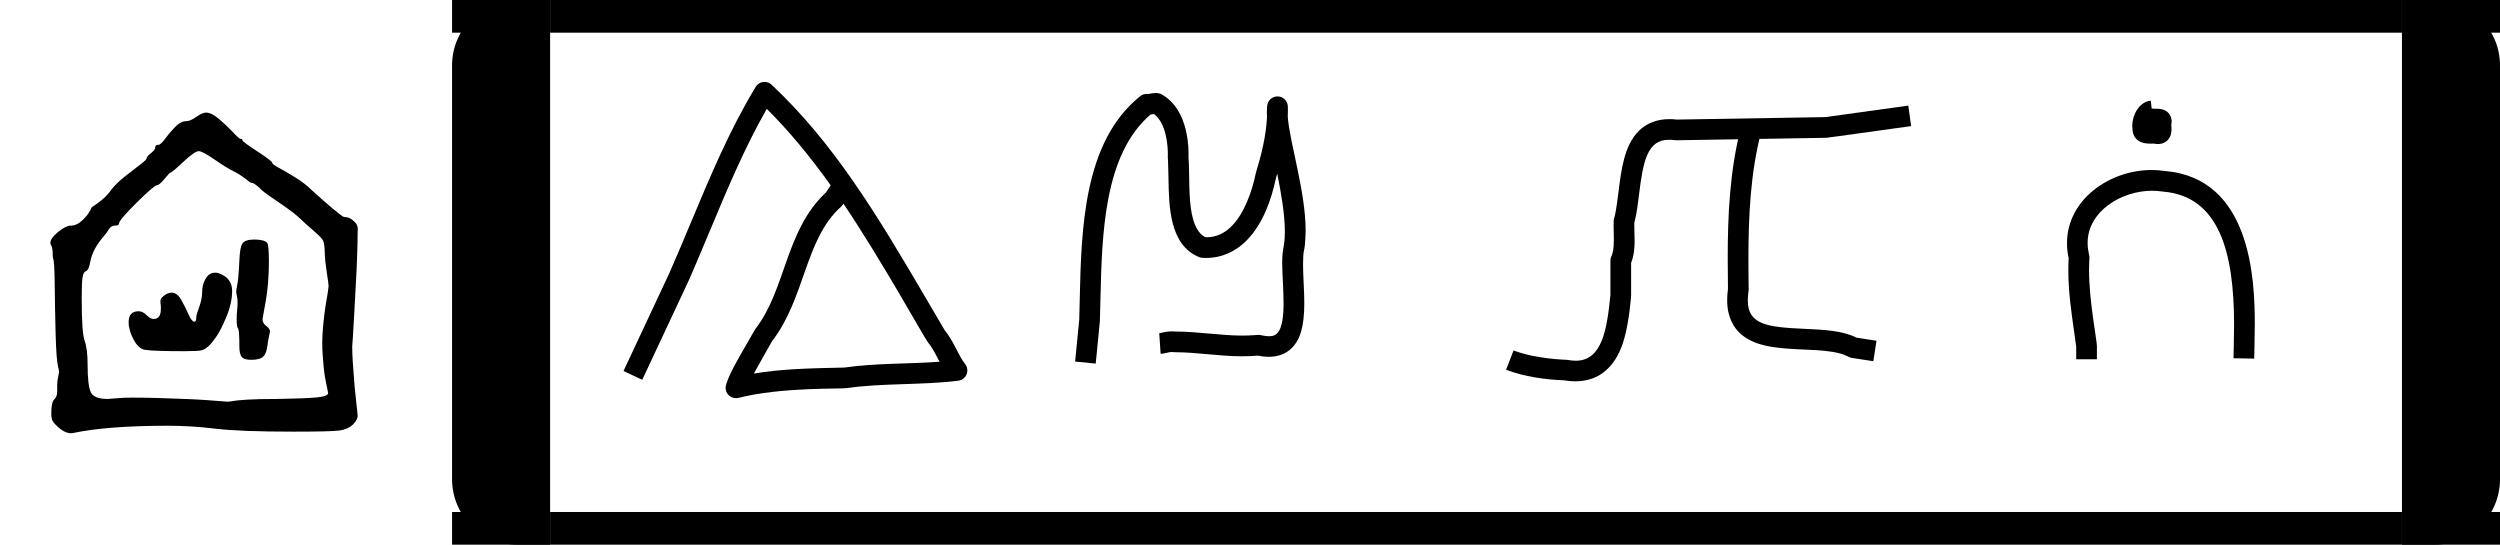
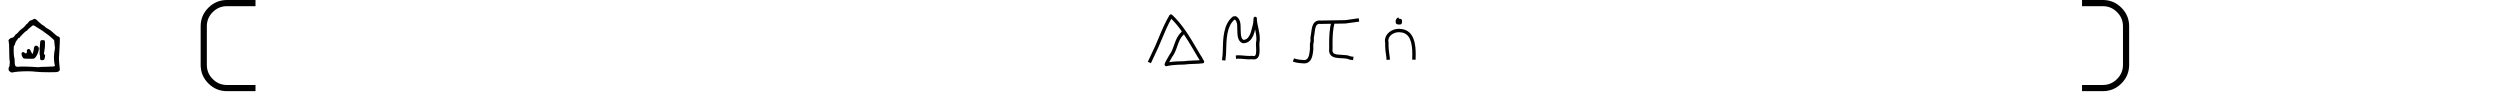
- <svg xmlns="http://www.w3.org/2000/svg" version="1.1" width="4590" height="1000" viewBox="0 0 4590 1000">
+ <svg xmlns="http://www.w3.org/2000/svg" version="1.1" width="27425" height="1000" viewBox="0 0 27425 1000">
  <path d="M126 137Q126 137 126 151Q126 160 128.0 169.0Q130 178 130 182Q130 184 128 192Q124 208 122.5 266.0Q121 324 120.5 375.0Q120 426 117 430Q116 433 116.0 443.5Q116 454 112 461Q111 462 111 465Q111 475 128.0 489.0Q145 503 157 503Q168 503 179.0 512.5Q190 522 195.5 531.0Q201 540 201 541Q201 543 207.5 547.0Q214 551 225.5 560.5Q237 570 246 583Q256 596 275.5 611.5Q295 627 309.0 637.5Q323 648 323 651Q323 655 332.5 662.5Q342 670 342 675Q342 681 349 681Q354 681 363.5 694.0Q373 707 385.5 720.0Q398 733 410 733Q419 733 432.5 742.5Q446 752 454 752Q466 752 483.0 737.5Q500 723 513.5 708.5Q527 694 530 694Q533 694 533.5 693.5Q534 693 534 691Q534 688 567.0 666.5Q600 645 600 641Q600 638 614.0 630.5Q628 623 650.0 609.5Q672 596 687 581Q711 559 733.0 540.5Q755 522 758 522Q762 522 767.5 520.5Q773 519 781.5 511.0Q790 503 788 489Q788 472 787.0 440.0Q786 408 784.0 374.0Q782 340 780.5 309.0Q779 278 777.5 257.5Q776 237 776 236Q776 221 777.5 199.5Q779 178 780.5 159.0Q782 140 784.0 123.0Q786 106 787.0 95.0Q788 84 788 84Q788 75 777 64Q766 54 748.0 51.5Q730 49 647 49Q529 49 475.0 55.5Q421 62 370 62Q237 62 161 46Q147 43 129 58Q119 67 116.0 72.5Q113 78 113 89Q113 114 119.5 120.0Q126 126 126 137ZM291 124Q320 124 351.5 123.0Q383 122 408.5 121.0Q434 120 455.0 118.5Q476 117 488.5 116.0Q501 115 501 115Q506 115 513.5 116.5Q521 118 544.5 119.5Q568 121 609 121Q674 122 698.5 124.5Q723 127 723 134Q723 134 722.5 136.5Q722 139 721.0 144.0Q720 149 718.5 156.0Q717 163 715.5 172.5Q714 182 713.0 193.0Q712 204 711.0 217.5Q710 231 710 245Q710 259 711.5 276.5Q713 294 715.0 310.0Q717 326 719.5 339.5Q722 353 723.0 361.5Q724 370 724 370Q724 374 720.0 399.5Q716 425 715.5 444.0Q715 463 712.0 469.5Q709 476 696 487Q693 490 686.0 496.0Q679 502 674.0 506.5Q669 511 666 514Q650 530 618.0 551.5Q586 573 578 580Q561 597 555 597Q552 597 548.0 600.5Q544 604 535.0 610.5Q526 617 514 623Q501 629 473.5 648.0Q446 667 438 667Q429 667 404.0 643.5Q379 620 376 620Q374 620 362.5 606.0Q351 592 346 592Q340 592 301.0 553.5Q262 515 262 507Q262 503 253 503Q245 503 239 494Q237 489 227.0 477.5Q217 466 209.5 452.5Q202 439 199 424Q196 404 188 402Q184 400 182.0 389.5Q180 379 180 344Q180 267 186.5 249.0Q193 231 193 197Q193 151 200.0 136.0Q207 121 237 121Q241 121 256.5 122.5Q272 124 291 124Z" transform="translate(0.00,833.33) scale(0.8333,-0.8333)" fill="#000000" />
  <path d="m 432.427,-300.259 c 0,-4 2.167,-11.833 6.5,-23.5 4.333,-11.667 6.5,-22.833 6.5,-33.5 0,-10 2.5,-19.5 7.5,-28.5 5,-9 12.167,-13.5 21.5,-13.5 4.667,0 10,1.667 16,5 14,7.333 21,19 21,35 0,18 -4.167,37 -12.5,57 -8.333,20 -15.667,34.5 -22,43.5 -6.333,9 -11.5,15.5 -15.5,19.5 -6,6 -11.667,9.667 -17,11 -5.333,1.333 -18,2 -38,2 -45.333,0 -74.333,-1 -87,-3 -9.333,-1.333 -17.667,-8.833 -25,-22.5 -7.333,-13.667 -11,-26.5 -11,-38.5 0,-16 7.333,-24 22,-24 6,0 11.833,2.833 17.5,8.5 5.667,5.667 10.833,8.5 15.5,8.5 10.667,0 16,-7.333 16,-22 v -7 c -1.333,-7.333 -1.333,-12.333 0,-15 1.333,-2.667 4.333,-5.667 9,-9 5.333,-3.333 10.333,-5 15,-5 8,0 15,5.333 21,16 6,10.667 11.333,21.333 16,32 4.667,10.667 9,16 13,16 2.667,0 4,-3 4,-9 z m 95,-126 c 0.667,-18.667 2.833,-31 6.5,-37 3.667,-6 12.5,-9 26.5,-9 14,0 23.333,2.333 28,7 2.667,2.667 4,16.333 4,41 0,32.667 -2.333,62 -7,88 l -7,39 c 0,6.667 3,12 9,16 6,4.667 8.333,9.333 7,14 -2.667,11.333 -4.333,20.333 -5,27 -1.333,12.667 -4.5,21.333 -9.5,26 -5,4.667 -13.833,7 -26.5,7 -10,0 -16.833,-2 -20.5,-6 -3.667,-4 -5.5,-11.667 -5.5,-23 0,-24.667 -1,-38 -3,-40 -2,-2 -3,-8.667 -3,-20 0,-8 0.333,-14.333 1,-19 0.667,-7.333 1,-13.333 1,-18 0,-6 -0.5,-11 -1.5,-15 -1,-4 -1.5,-6.667 -1.5,-8 0,-3.333 0.667,-8.333 2,-15 2,-7.333 3.667,-25.667 5,-55 z" transform="translate(0.00,833.33) scale(0.8333,0.8333)" fill="#000000" />
-   <path d="M 1010.0 0 H 950.0 A 120 120 0 0 0 830.0 120 V 880 A 120 120 0 0 0 950.0 1000 H 1010.0 Z" fill="#000000" />
-   <path d="M 4410.0 0 H 4470.0 A 120 120 0 0 1 4590.0 120 V 880 A 120 120 0 0 1 4470.0 1000 H 4410.0 Z" fill="#000000" />
-   <rect x="830.00" y="0.00" width="180.00" height="60.00" fill="#000000" />
-   <rect x="830.00" y="940.00" width="180.00" height="60.00" fill="#000000" />
-   <rect x="1010.00" y="0.00" width="3400.00" height="60.00" fill="#000000" />
-   <rect x="1010.00" y="940.00" width="3400.00" height="60.00" fill="#000000" />
-   <rect x="4410.00" y="0.00" width="180.00" height="60.00" fill="#000000" />
-   <rect x="4410.00" y="940.00" width="180.00" height="60.00" fill="#000000" />
-   <path d="M 457.02,666.69 C 456.60,667.48 420.13,731.68 413.26,744.54 C 480.65,733.33 546.25,731.82 631.91,730.04 C 706.68,719.20 787.62,721.53 861.83,716.02 C 849.49,692.25 843.96,681.58 833.54,668.70 C 824.91,658.02 720.62,468.66 629.58,334.03 C 626.67,338.61 626.20,339.35 623.73,341.58 C 535.96,420.70 537.88,561.78 457.02,666.69  Z M 370.00,804.00 C 356.19,804.00 345.00,792.81 345.00,779.00 C 345.00,776.62 345.34,774.23 346.02,771.93 C 354.08,744.47 375.01,709.50 393.75,676.97 C 393.97,676.57 415.60,638.50 416.29,637.62 C 491.15,541.89 488.84,398.52 587.58,306.88 C 591.73,300.38 594.73,296.42 598.83,289.73 C 546.46,216.35 495.83,156.12 444.47,105.06 C 391.17,198.47 349.00,299.17 306.58,400.64 C 306.07,401.86 263.39,503.93 254.64,522.62 L 143.64,759.62 C 143.64,759.62 98.36,738.41 98.36,738.38 L 209.24,501.64 C 226.73,462.00 243.55,421.75 260.45,381.32 C 307.00,269.97 354.06,157.15 417.60,52.07 C 419.15,49.50 425.79,40.00 439.00,40.00 C 445.15,40.00 451.30,42.26 456.10,46.77 C 605.10,186.66 707.52,354.94 831.60,567.16 C 845.71,591.30 859.69,615.21 873.63,638.77 C 897.87,669.36 906.72,700.11 923.64,721.52 C 927.21,726.05 929.00,731.52 929.00,737.00 C 929.00,749.65 919.58,760.24 907.14,761.80 C 818.95,772.88 722.27,767.24 637.68,779.73 C 621.18,782.16 480.15,776.97 376.15,803.23 C 374.13,803.74 372.07,804.00 370.00,804.00 Z" transform="translate(1070.00,120.00) scale(0.76,0.76)" fill="#000000" />
-   <path d="M 308.00,222.00 C 308.00,221.06 308.12,218.78 308.12,214.56 C 308.12,200.07 306.14,140.92 274.62,117.52 C 266.43,118.82 266.43,118.82 266.20,118.85 C 153.66,215.68 148.89,406.55 145.20,568.63 C 144.43,602.28 144.04,616.80 143.87,618.46 L 133.87,720.46 C 133.87,720.46 84.12,715.58 84.13,715.54 C 94.04,614.39 94.04,614.39 94.04,614.39 C 94.50,599.22 94.85,583.54 95.22,567.48 C 99.14,395.34 103.94,184.51 241.39,74.47 C 245.94,70.83 251.47,69.00 257.00,69.00 C 258.06,69.00 259.11,69.07 260.16,69.20 C 260.98,69.09 262.45,68.87 264.25,68.56 C 267.72,67.97 272.40,66.92 278.67,66.92 C 283.28,66.92 287.89,67.29 292.94,70.03 C 312.90,80.88 335.48,102.36 348.42,144.82 C 355.46,167.93 358.12,192.07 358.12,214.11 C 358.12,216.57 358.09,219.01 358.02,221.41 C 360.99,261.58 357.56,317.44 366.11,359.54 C 374.56,401.14 391.43,411.43 398.92,415.23 C 399.56,415.25 400.19,415.25 400.83,415.25 C 426.04,415.25 445.34,405.33 462.23,388.44 C 492.03,358.64 511.36,305.56 520.52,260.94 C 520.68,260.18 520.87,259.41 521.10,258.66 C 533.66,217.59 545.29,171.44 547.67,125.40 C 547.38,121.16 547.22,117.02 547.22,112.97 C 547.22,93.20 550.15,87.49 555.32,82.32 C 560.20,77.44 566.60,75.00 573.00,75.00 C 586.56,75.00 597.63,85.80 597.99,99.34 C 598.07,102.49 598.11,105.63 598.11,108.77 C 598.11,113.86 598.00,118.93 597.80,123.97 C 602.60,188.08 640.97,304.59 640.97,399.17 C 640.97,399.64 640.65,432.25 637.27,446.01 C 635.43,453.48 634.74,465.32 634.74,479.64 C 634.74,511.26 637.75,542.42 637.75,574.18 C 637.75,631.72 627.52,662.86 607.58,682.80 C 593.13,697.25 573.78,704.09 551.52,704.09 C 543.18,704.09 534.43,703.13 525.38,701.25 C 512.57,702.35 500.08,702.80 487.86,702.80 C 431.18,702.80 380.41,693.17 324.92,692.99 C 321.93,692.99 320.57,692.46 317.30,692.46 C 309.94,692.46 302.64,696.14 290.65,696.94 L 287.33,647.06 C 292.28,646.73 302.94,642.55 318.02,642.55 C 320.73,642.55 323.58,642.69 326.55,643.01 C 384.15,643.35 434.74,652.79 488.18,652.79 C 508.57,652.79 526.61,651.00 527.00,651.00 C 533.16,651.00 540.80,654.39 552.60,654.39 C 570.06,654.39 587.67,646.56 587.67,574.41 C 587.67,558.57 586.91,541.61 586.10,524.85 C 585.32,508.84 584.37,493.08 584.37,478.05 C 584.37,437.57 590.75,441.09 590.75,401.76 C 590.75,360.18 582.16,310.02 572.38,261.76 C 571.34,265.29 570.29,268.78 569.24,272.22 C 559.08,321.16 539.03,382.35 497.58,423.80 C 473.13,448.24 440.32,465.23 400.37,465.23 C 388.84,465.23 386.19,464.23 383.49,463.13 C 311.99,433.80 310.64,341.42 309.59,269.49 C 309.01,230.08 308.00,222.48 308.00,222.00 Z" transform="translate(1910.00,120.00) scale(0.76,0.76)" fill="#000000" />
-   <path d="M 606.00,542.00 C 606.00,546.18 603.91,554.87 603.91,568.08 C 603.91,626.37 650.88,632.48 740.82,636.50 C 786.76,638.55 832.37,640.59 866.94,657.93 L 914.83,665.30 C 914.83,665.30 907.22,714.71 907.17,714.70 C 855.17,706.70 855.17,706.70 855.17,706.70 C 845.62,705.23 841.04,697.37 807.61,691.96 C 759.76,684.22 697.95,688.78 646.90,677.14 C 616.57,670.23 554.06,650.54 554.06,566.86 C 554.06,558.44 554.70,549.61 555.98,540.37 C 555.66,515.94 555.39,491.39 555.39,466.76 C 555.39,362.05 560.27,255.89 586.78,151.80 C 586.78,151.80 635.23,164.14 635.22,164.20 C 610.19,262.47 605.41,365.06 605.41,468.94 C 605.41,502.99 606.00,541.27 606.00,542.00  Z M 188.61,713.52 C 253.17,713.52 264.03,634.00 272.00,554.74 L 272.00,472.00 C 272.00,458.65 280.28,461.80 280.28,420.74 C 280.28,419.96 279.71,388.35 279.71,388.02 C 279.71,353.88 280.47,395.07 291.49,306.05 C 298.20,251.85 305.43,193.50 340.54,158.39 C 358.87,140.06 384.10,129.89 414.62,129.89 C 420.36,129.89 426.27,130.25 432.37,130.98 L 791.06,125.03 C 791.06,125.03 991.54,97.24 991.59,97.24 L 998.46,146.76 C 804.56,173.63 795.49,174.96 793.42,174.99 L 431.00,181.00 C 427.46,181.00 422.24,179.74 413.12,179.74 C 360.94,179.74 351.03,232.07 341.10,312.24 C 338.20,335.68 335.46,358.94 329.84,379.96 C 329.75,382.50 329.71,385.14 329.71,387.86 C 329.71,389.00 330.44,424.31 330.44,424.67 C 330.44,441.15 329.05,459.17 322.00,477.10 L 322.00,556.00 C 322.00,557.04 317.74,616.22 305.93,658.28 C 298.73,683.89 274.89,763.28 187.01,763.28 C 178.49,763.28 169.59,762.51 160.32,760.91 C 114.76,759.15 63.76,752.23 19.97,735.32 C 19.97,735.32 37.99,688.67 38.03,688.68 C 93.01,709.92 166.24,711.18 167.53,711.42 C 175.39,712.86 182.37,713.52 188.61,713.52 Z" transform="translate(2750.00,120.00) scale(0.76,0.76)" fill="#000000" />
-   <path d="M 474.34,104.34 C 474.49,104.33 475.05,104.30 475.85,104.30 C 478.10,104.30 480.15,104.54 482.03,104.91 C 483.35,104.83 485.02,104.73 487.04,104.73 C 521.74,104.73 522.55,132.59 522.55,135.21 C 522.55,137.88 522.21,140.31 521.70,142.49 C 521.83,147.38 522.26,149.86 522.26,154.03 C 522.26,180.65 504.37,190.15 489.71,190.15 C 486.01,190.15 482.51,189.63 479.50,188.93 C 476.61,188.98 473.81,189.13 470.84,189.13 C 449.83,189.13 441.65,182.14 437.34,177.83 C 430.73,171.23 427.88,161.97 427.88,153.61 C 427.88,153.45 427.88,153.30 427.88,153.14 C 427.57,150.66 427.42,148.21 427.42,145.78 C 427.42,121.84 442.42,88.73 472.05,85.18 L 474.34,104.34  Z M 323.00,494.91 C 323.00,568.75 342.00,664.06 342.00,678.00 L 342.00,710.00 L 292.00,710.00 L 292.00,679.66 C 290.37,667.36 288.62,655.00 286.85,642.57 C 280.06,594.88 272.99,546.02 272.99,495.42 C 272.99,485.73 273.25,475.97 273.82,466.14 C 271.03,453.63 269.72,441.43 269.72,429.62 C 269.72,324.96 371.67,252.82 474.34,252.82 C 484.93,252.82 495.49,253.59 505.92,255.16 C 713.64,272.30 723.43,515.14 723.43,625.09 C 723.43,651.13 722.00,707.55 721.99,708.38 L 672.01,707.62 C 672.02,706.80 673.39,652.31 673.39,626.34 C 673.39,450.27 636.84,315.63 501.02,304.92 C 500.39,304.87 499.76,304.79 499.13,304.70 C 491.31,303.48 483.31,302.89 475.25,302.89 C 401.47,302.89 319.58,352.45 319.58,428.82 C 319.58,447.80 324.00,457.29 324.00,464.00 C 324.00,466.26 323.00,476.76 323.00,494.91 Z" transform="translate(3590.00,120.00) scale(0.76,0.76)" fill="#000000" />
+   <path d="M 24.638,12.488 H 20.722 q -1.482,0 -2.54,-1.058 -1.058,-1.058 -1.058,-2.54 V 3.598 q 0,-1.482 1.058,-2.54 Q 19.241,4e-6 20.722,4e-6 h 3.916 V 0.847 H 20.722 q -1.132,0 -1.947,0.815 -0.804,0.804 -0.804,1.937 v 5.292 q 0,1.132 0.804,1.937 0.815,0.815 1.947,0.815 h 3.916 z" transform="translate(830.00,0.00) scale(80.0747,80.0747)" fill="#000000" />
+   <path d="M 75.015,0.847 V 4e-6 h 13.123 v 0.847 z m 0,11.642 v -0.847 h 13.123 v 0.847 z" transform="translate(12438.47,0.00) scale(1865.638,80.0747)" fill="#000000" />
+   <path d="m 87.715,4e-6 h 2.857 q 1.482,0 2.54,1.058 1.058,1.058 1.058,2.54 v 5.292 q 0,1.482 -1.058,2.54 -1.058,1.058 -2.54,1.058 h -2.857 v -0.847 h 2.857 q 1.132,0 1.937,-0.815 0.815,-0.804 0.815,-1.937 V 3.598 q 0,-1.132 -0.815,-1.937 -0.804,-0.815 -1.937,-0.815 h -2.857 z" transform="translate(15816.10,0.00) scale(80.0747,80.0747)" fill="#000000" />
+   <path d="M 457.02,666.69 C 456.60,667.48 420.13,731.68 413.26,744.54 C 480.65,733.33 546.25,731.82 631.91,730.04 C 706.68,719.20 787.62,721.53 861.83,716.02 C 849.49,692.25 843.96,681.58 833.54,668.70 C 824.91,658.02 720.62,468.66 629.58,334.03 C 626.67,338.61 626.20,339.35 623.73,341.58 C 535.96,420.70 537.88,561.78 457.02,666.69  Z M 370.00,804.00 C 356.19,804.00 345.00,792.81 345.00,779.00 C 345.00,776.62 345.34,774.23 346.02,771.93 C 354.08,744.47 375.01,709.50 393.75,676.97 C 393.97,676.57 415.60,638.50 416.29,637.62 C 491.15,541.89 488.84,398.52 587.58,306.88 C 591.73,300.38 594.73,296.42 598.83,289.73 C 546.46,216.35 495.83,156.12 444.47,105.06 C 391.17,198.47 349.00,299.17 306.58,400.64 C 306.07,401.86 263.39,503.93 254.64,522.62 L 143.64,759.62 C 143.64,759.62 98.36,738.41 98.36,738.38 L 209.24,501.64 C 226.73,462.00 243.55,421.75 260.45,381.32 C 307.00,269.97 354.06,157.15 417.60,52.07 C 419.15,49.50 425.79,40.00 439.00,40.00 C 445.15,40.00 451.30,42.26 456.10,46.77 C 605.10,186.66 707.52,354.94 831.60,567.16 C 845.71,591.30 859.69,615.21 873.63,638.77 C 897.87,669.36 906.72,700.11 923.64,721.52 C 927.21,726.05 929.00,731.52 929.00,737.00 C 929.00,749.65 919.58,760.24 907.14,761.80 C 818.95,772.88 722.27,767.24 637.68,779.73 C 621.18,782.16 480.15,776.97 376.15,803.23 C 374.13,803.74 372.07,804.00 370.00,804.00 Z" transform="translate(12518.47,127.80) scale(0.7444,0.7444)" fill="#000000" />
+   <path d="M 308.00,222.00 C 308.00,221.06 308.12,218.78 308.12,214.56 C 308.12,200.07 306.14,140.92 274.62,117.52 C 266.43,118.82 266.43,118.82 266.20,118.85 C 153.66,215.68 148.89,406.55 145.20,568.63 C 144.43,602.28 144.04,616.80 143.87,618.46 L 133.87,720.46 C 133.87,720.46 84.12,715.58 84.13,715.54 C 94.04,614.39 94.04,614.39 94.04,614.39 C 94.50,599.22 94.85,583.54 95.22,567.48 C 99.14,395.34 103.94,184.51 241.39,74.47 C 245.94,70.83 251.47,69.00 257.00,69.00 C 258.06,69.00 259.11,69.07 260.16,69.20 C 260.98,69.09 262.45,68.87 264.25,68.56 C 267.72,67.97 272.40,66.92 278.67,66.92 C 283.28,66.92 287.89,67.29 292.94,70.03 C 312.90,80.88 335.48,102.36 348.42,144.82 C 355.46,167.93 358.12,192.07 358.12,214.11 C 358.12,216.57 358.09,219.01 358.02,221.41 C 360.99,261.58 357.56,317.44 366.11,359.54 C 374.56,401.14 391.43,411.43 398.92,415.23 C 399.56,415.25 400.19,415.25 400.83,415.25 C 426.04,415.25 445.34,405.33 462.23,388.44 C 492.03,358.64 511.36,305.56 520.52,260.94 C 520.68,260.18 520.87,259.41 521.10,258.66 C 533.66,217.59 545.29,171.44 547.67,125.40 C 547.38,121.16 547.22,117.02 547.22,112.97 C 547.22,93.20 550.15,87.49 555.32,82.32 C 560.20,77.44 566.60,75.00 573.00,75.00 C 586.56,75.00 597.63,85.80 597.99,99.34 C 598.07,102.49 598.11,105.63 598.11,108.77 C 598.11,113.86 598.00,118.93 597.80,123.97 C 602.60,188.08 640.97,304.59 640.97,399.17 C 640.97,399.64 640.65,432.25 637.27,446.01 C 635.43,453.48 634.74,465.32 634.74,479.64 C 634.74,511.26 637.75,542.42 637.75,574.18 C 637.75,631.72 627.52,662.86 607.58,682.80 C 593.13,697.25 573.78,704.09 551.52,704.09 C 543.18,704.09 534.43,703.13 525.38,701.25 C 512.57,702.35 500.08,702.80 487.86,702.80 C 431.18,702.80 380.41,693.17 324.92,692.99 C 321.93,692.99 320.57,692.46 317.30,692.46 C 309.94,692.46 302.64,696.14 290.65,696.94 L 287.33,647.06 C 292.28,646.73 302.94,642.55 318.02,642.55 C 320.73,642.55 323.58,642.69 326.55,643.01 C 384.15,643.35 434.74,652.79 488.18,652.79 C 508.57,652.79 526.61,651.00 527.00,651.00 C 533.16,651.00 540.80,654.39 552.60,654.39 C 570.06,654.39 587.67,646.56 587.67,574.41 C 587.67,558.57 586.91,541.61 586.10,524.85 C 585.32,508.84 584.37,493.08 584.37,478.05 C 584.37,437.57 590.75,441.09 590.75,401.76 C 590.75,360.18 582.16,310.02 572.38,261.76 C 571.34,265.29 570.29,268.78 569.24,272.22 C 559.08,321.16 539.03,382.35 497.58,423.80 C 473.13,448.24 440.32,465.23 400.37,465.23 C 388.84,465.23 386.19,464.23 383.49,463.13 C 311.99,433.80 310.64,341.42 309.59,269.49 C 309.01,230.08 308.00,222.48 308.00,222.00 Z" transform="translate(13342.88,127.80) scale(0.7444,0.7444)" fill="#000000" />
+   <path d="M 606.00,542.00 C 606.00,546.18 603.91,554.87 603.91,568.08 C 603.91,626.37 650.88,632.48 740.82,636.50 C 786.76,638.55 832.37,640.59 866.94,657.93 L 914.83,665.30 C 914.83,665.30 907.22,714.71 907.17,714.70 C 855.17,706.70 855.17,706.70 855.17,706.70 C 845.62,705.23 841.04,697.37 807.61,691.96 C 759.76,684.22 697.95,688.78 646.90,677.14 C 616.57,670.23 554.06,650.54 554.06,566.86 C 554.06,558.44 554.70,549.61 555.98,540.37 C 555.66,515.94 555.39,491.39 555.39,466.76 C 555.39,362.05 560.27,255.89 586.78,151.80 C 586.78,151.80 635.23,164.14 635.22,164.20 C 610.19,262.47 605.41,365.06 605.41,468.94 C 605.41,502.99 606.00,541.27 606.00,542.00  Z M 188.61,713.52 C 253.17,713.52 264.03,634.00 272.00,554.74 L 272.00,472.00 C 272.00,458.65 280.28,461.80 280.28,420.74 C 280.28,419.96 279.71,388.35 279.71,388.02 C 279.71,353.88 280.47,395.07 291.49,306.05 C 298.20,251.85 305.43,193.50 340.54,158.39 C 358.87,140.06 384.10,129.89 414.62,129.89 C 420.36,129.89 426.27,130.25 432.37,130.98 L 791.06,125.03 C 791.06,125.03 991.54,97.24 991.59,97.24 L 998.46,146.76 C 804.56,173.63 795.49,174.96 793.42,174.99 L 431.00,181.00 C 427.46,181.00 422.24,179.74 413.12,179.74 C 360.94,179.74 351.03,232.07 341.10,312.24 C 338.20,335.68 335.46,358.94 329.84,379.96 C 329.75,382.50 329.71,385.14 329.71,387.86 C 329.71,389.00 330.44,424.31 330.44,424.67 C 330.44,441.15 329.05,459.17 322.00,477.10 L 322.00,556.00 C 322.00,557.04 317.74,616.22 305.93,658.28 C 298.73,683.89 274.89,763.28 187.01,763.28 C 178.49,763.28 169.59,762.51 160.32,760.91 C 114.76,759.15 63.76,752.23 19.97,735.32 C 19.97,735.32 37.99,688.67 38.03,688.68 C 93.01,709.92 166.24,711.18 167.53,711.42 C 175.39,712.86 182.37,713.52 188.61,713.52 Z" transform="translate(14167.28,127.80) scale(0.7444,0.7444)" fill="#000000" />
+   <path d="M 474.34,104.34 C 474.49,104.33 475.05,104.30 475.85,104.30 C 478.10,104.30 480.15,104.54 482.03,104.91 C 483.35,104.83 485.02,104.73 487.04,104.73 C 521.74,104.73 522.55,132.59 522.55,135.21 C 522.55,137.88 522.21,140.31 521.70,142.49 C 521.83,147.38 522.26,149.86 522.26,154.03 C 522.26,180.65 504.37,190.15 489.71,190.15 C 486.01,190.15 482.51,189.63 479.50,188.93 C 476.61,188.98 473.81,189.13 470.84,189.13 C 449.83,189.13 441.65,182.14 437.34,177.83 C 430.73,171.23 427.88,161.97 427.88,153.61 C 427.88,153.45 427.88,153.30 427.88,153.14 C 427.57,150.66 427.42,148.21 427.42,145.78 C 427.42,121.84 442.42,88.73 472.05,85.18 L 474.34,104.34  Z M 323.00,494.91 C 323.00,568.75 342.00,664.06 342.00,678.00 L 342.00,710.00 L 292.00,710.00 L 292.00,679.66 C 290.37,667.36 288.62,655.00 286.85,642.57 C 280.06,594.88 272.99,546.02 272.99,495.42 C 272.99,485.73 273.25,475.97 273.82,466.14 C 271.03,453.63 269.72,441.43 269.72,429.62 C 269.72,324.96 371.67,252.82 474.34,252.82 C 484.93,252.82 495.49,253.59 505.92,255.16 C 713.64,272.30 723.43,515.14 723.43,625.09 C 723.43,651.13 722.00,707.55 721.99,708.38 L 672.01,707.62 C 672.02,706.80 673.39,652.31 673.39,626.34 C 673.39,450.27 636.84,315.63 501.02,304.92 C 500.39,304.87 499.76,304.79 499.13,304.70 C 491.31,303.48 483.31,302.89 475.25,302.89 C 401.47,302.89 319.58,352.45 319.58,428.82 C 319.58,447.80 324.00,457.29 324.00,464.00 C 324.00,466.26 323.00,476.76 323.00,494.91 Z" transform="translate(14991.69,127.80) scale(0.7444,0.7444)" fill="#000000" />
</svg>
